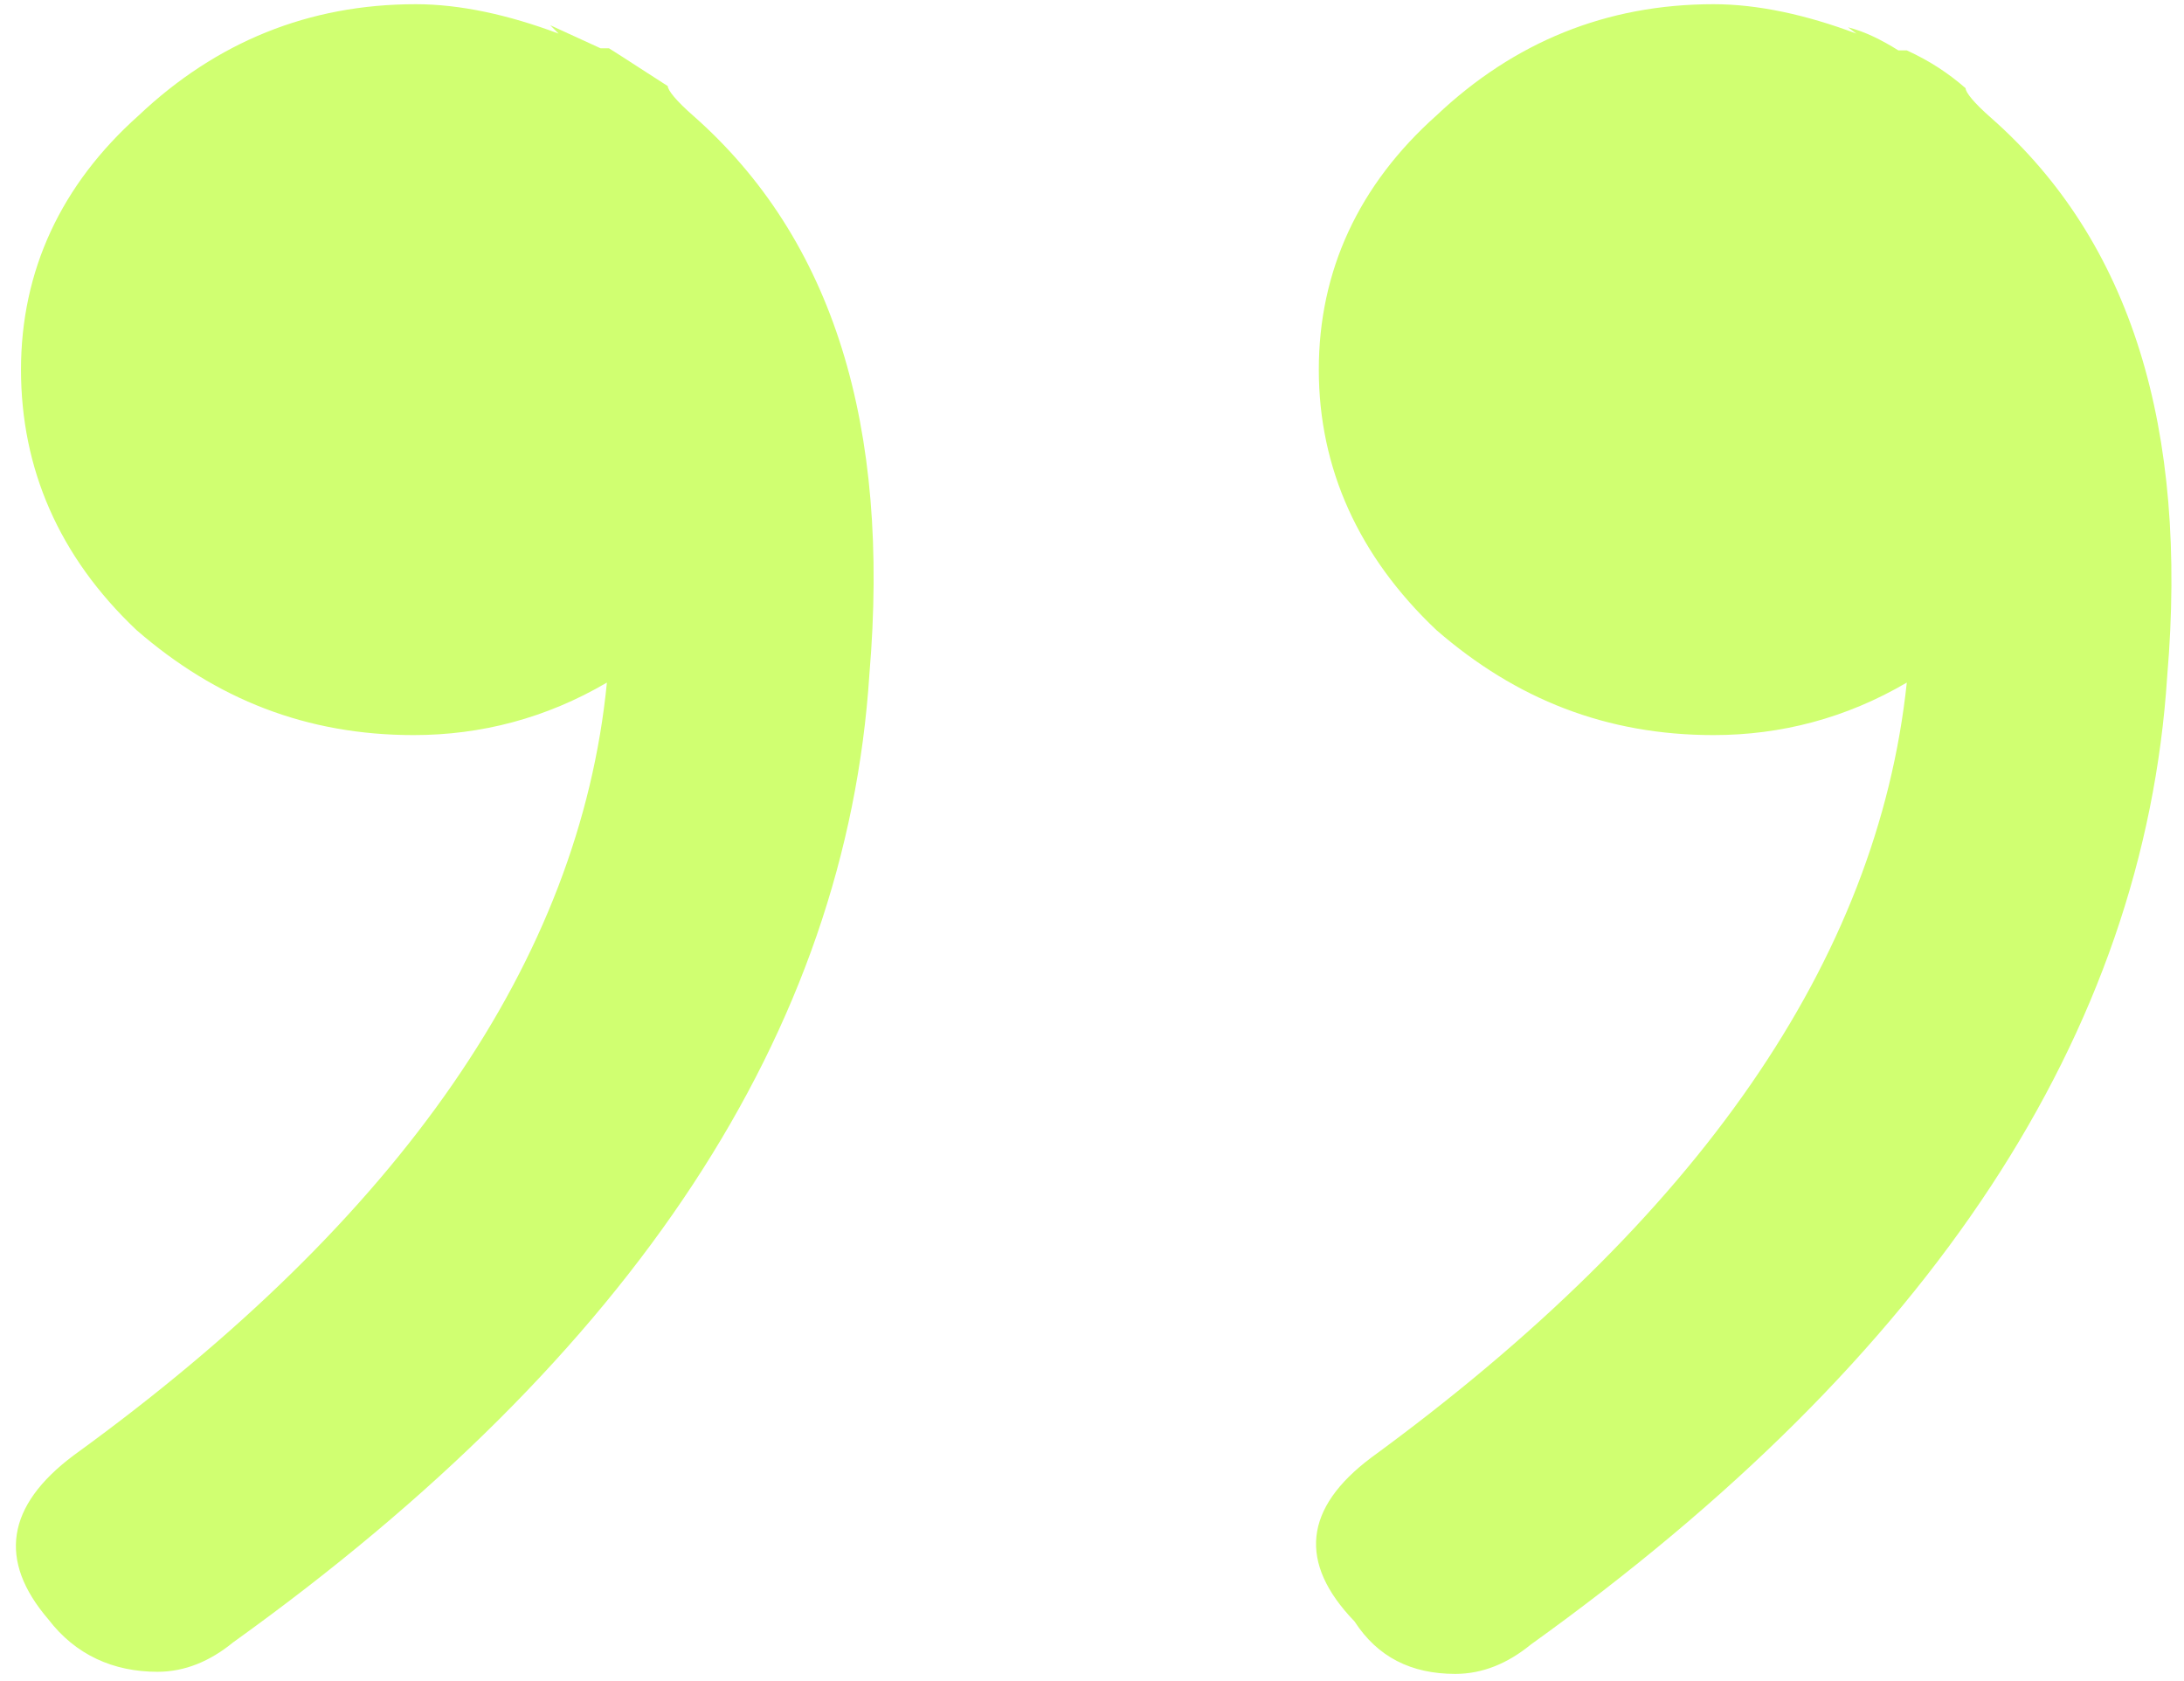
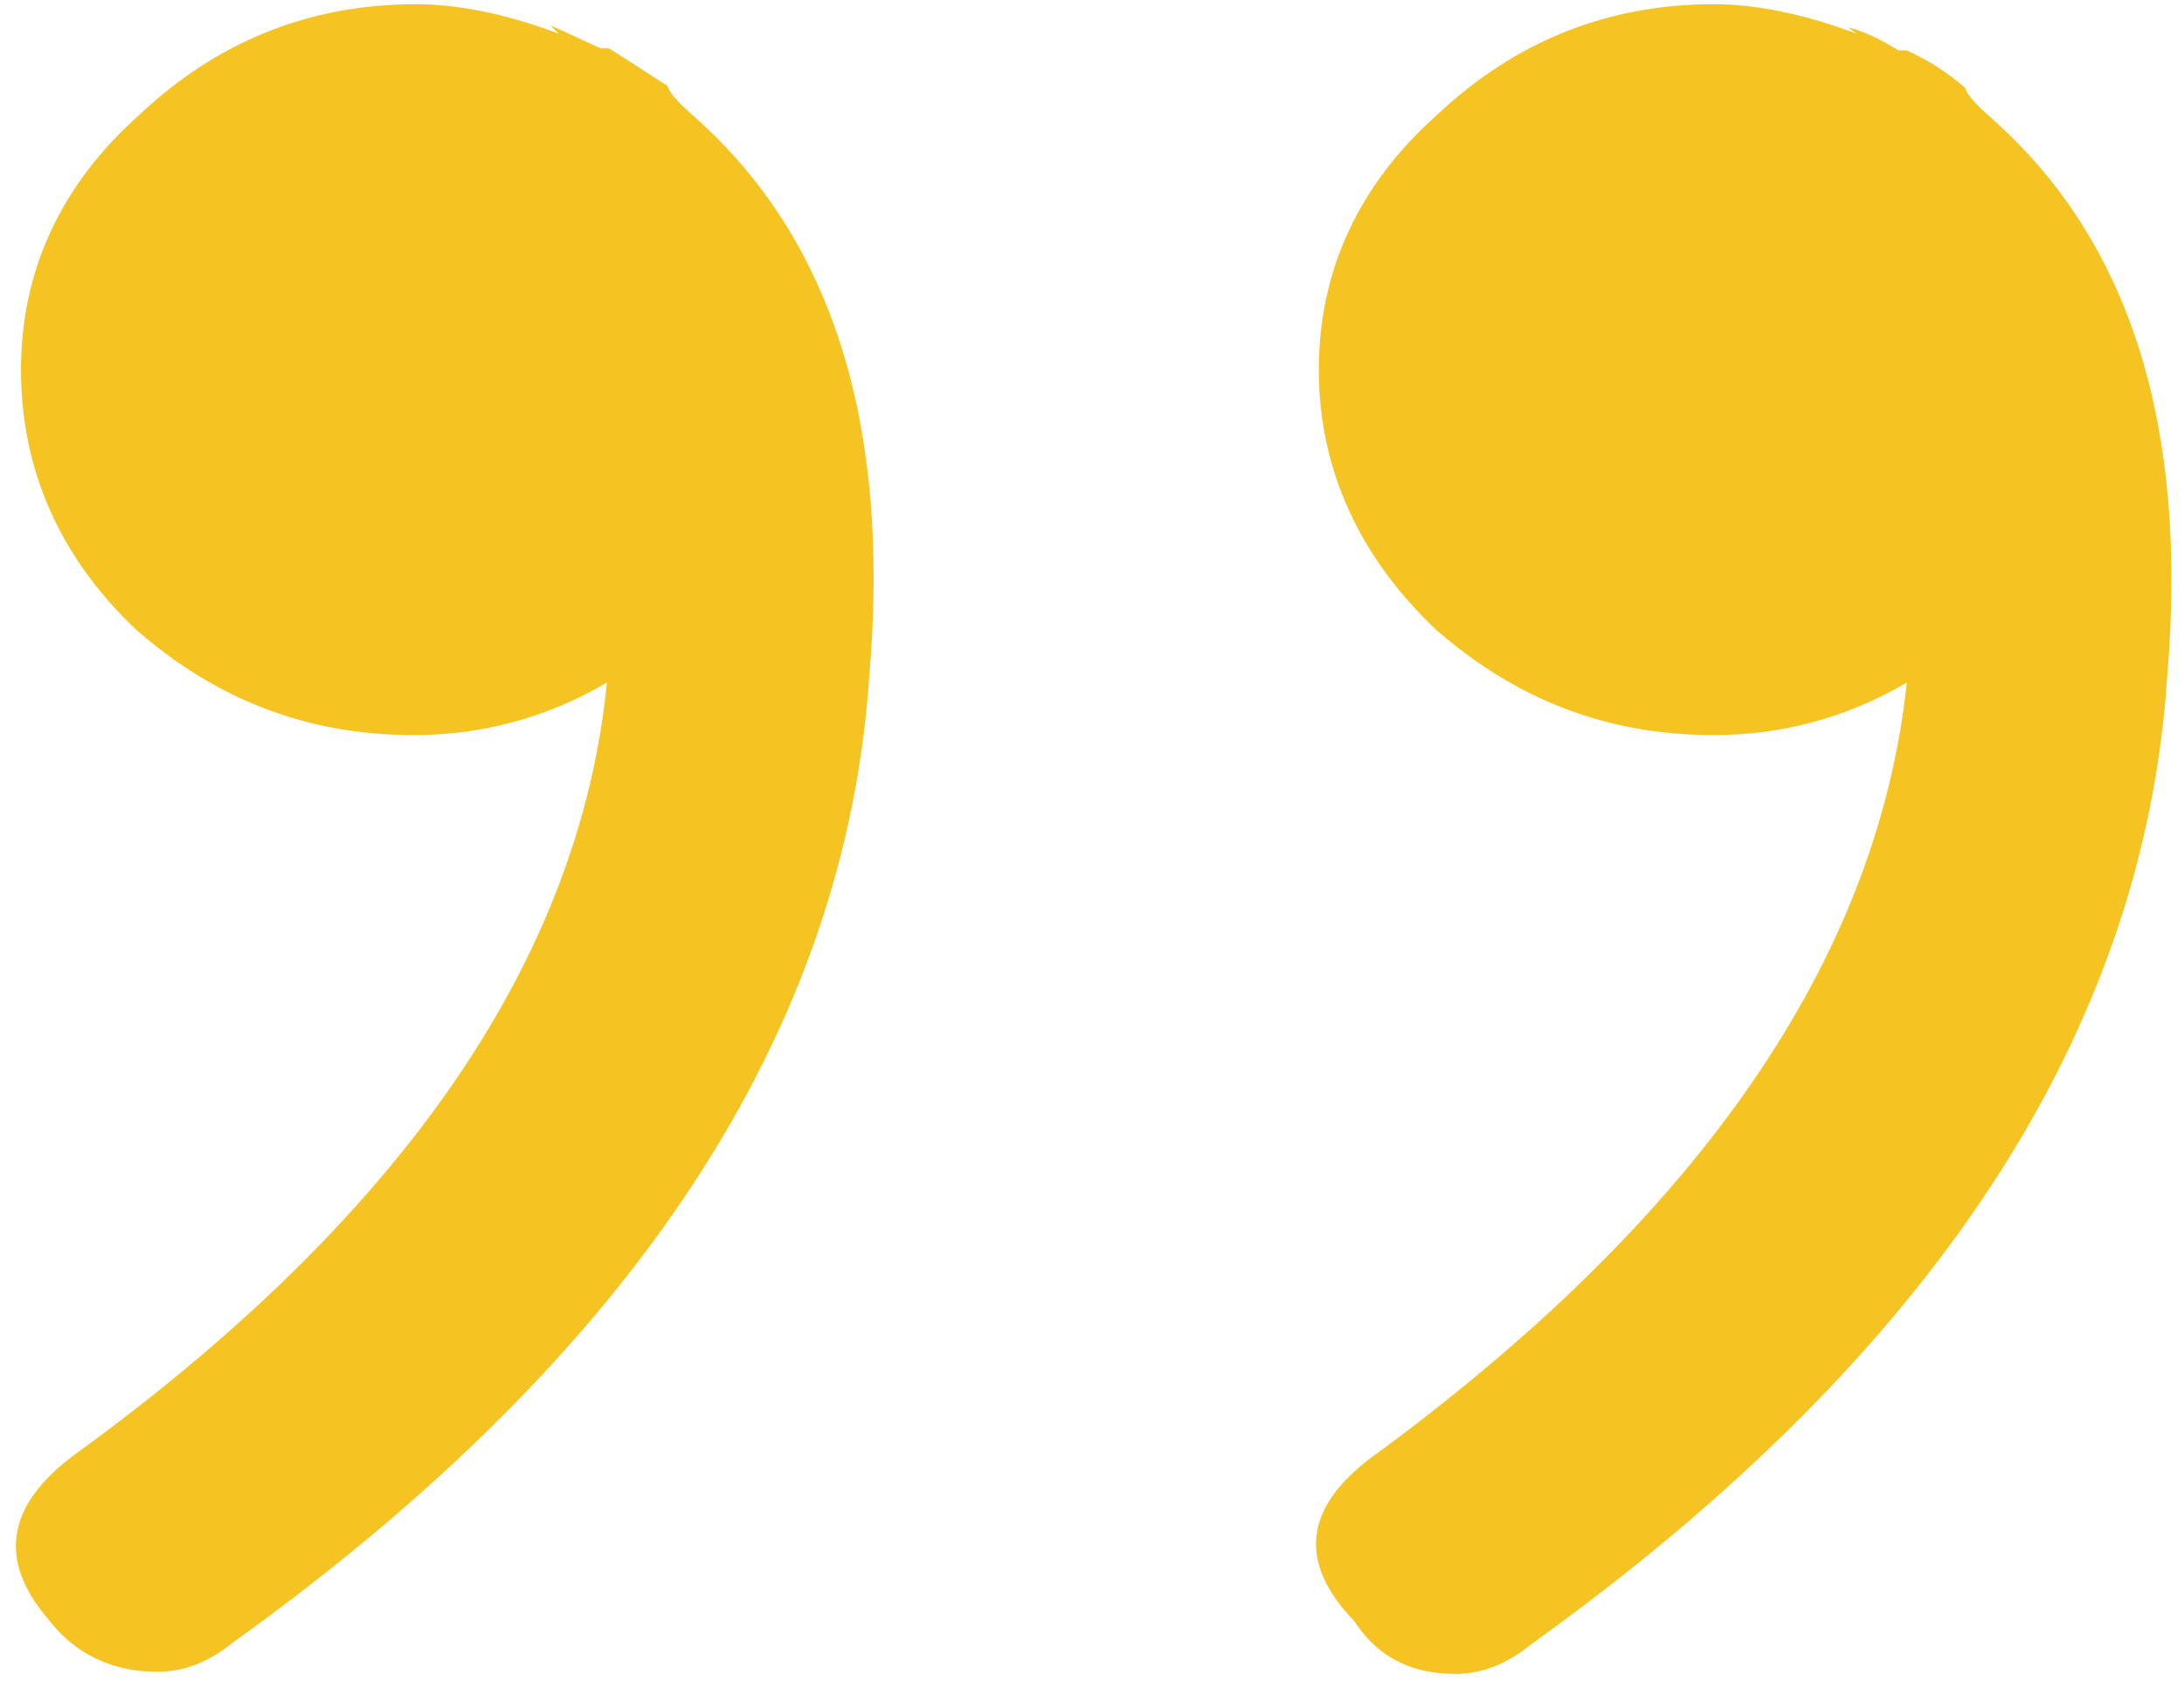
<svg xmlns="http://www.w3.org/2000/svg" version="1.1" id="Layer_1" x="0px" y="0px" viewBox="0 0 104 80" style="enable-background:new 0 0 104 80;" xml:space="preserve">
  <style type="text/css">
- 	.st0{fill:#D0FF71;}
+ 	.st0{fill:#f5c423;}
</style>
  <path class="st0" d="M1,17.6c0-4.7,1.9-8.8,5.6-12.1c3.7-3.5,8.1-5.3,13.2-5.3c2.1,0,4.4,0.5,6.8,1.4l-0.4-0.4l2.4,1.1h0.4  c0.8,0.5,1.7,1.1,2.8,1.8c0,0.2,0.4,0.7,1.2,1.4c6.7,5.9,9.4,14.8,8.4,26.6c-1.1,17-11.2,32.4-30.3,46.1c-1.1,0.9-2.3,1.4-3.6,1.4  c-2.1,0-3.9-0.8-5.2-2.5c-2.4-2.8-2-5.4,1.2-7.8C19.1,58,27.6,45.7,28.9,32.5c-2.9,1.7-6,2.5-9.2,2.5c-5.1,0-9.4-1.7-13.2-5  C2.8,26.5,1,22.3,1,17.6z M62.8,17.6c0-4.7,1.9-8.8,5.6-12.1c3.7-3.5,8.1-5.3,13.2-5.3c2.1,0,4.4,0.5,6.8,1.4L88,1.3  c0.8,0.2,1.6,0.6,2.4,1.1h0.4c1.1,0.5,2,1.1,2.8,1.8c0,0.2,0.4,0.7,1.2,1.4c6.7,5.9,9.4,14.8,8.4,26.6c-1.1,17-11.2,32.4-30.3,46.1  c-1.1,0.9-2.3,1.4-3.6,1.4c-2.1,0-3.7-0.8-4.8-2.5c-2.7-2.8-2.4-5.4,0.8-7.8C80.9,58,89.4,45.7,90.8,32.5c-2.9,1.7-6,2.5-9.2,2.5  c-5.1,0-9.4-1.7-13.2-5C64.7,26.5,62.8,22.3,62.8,17.6z" />
</svg>
